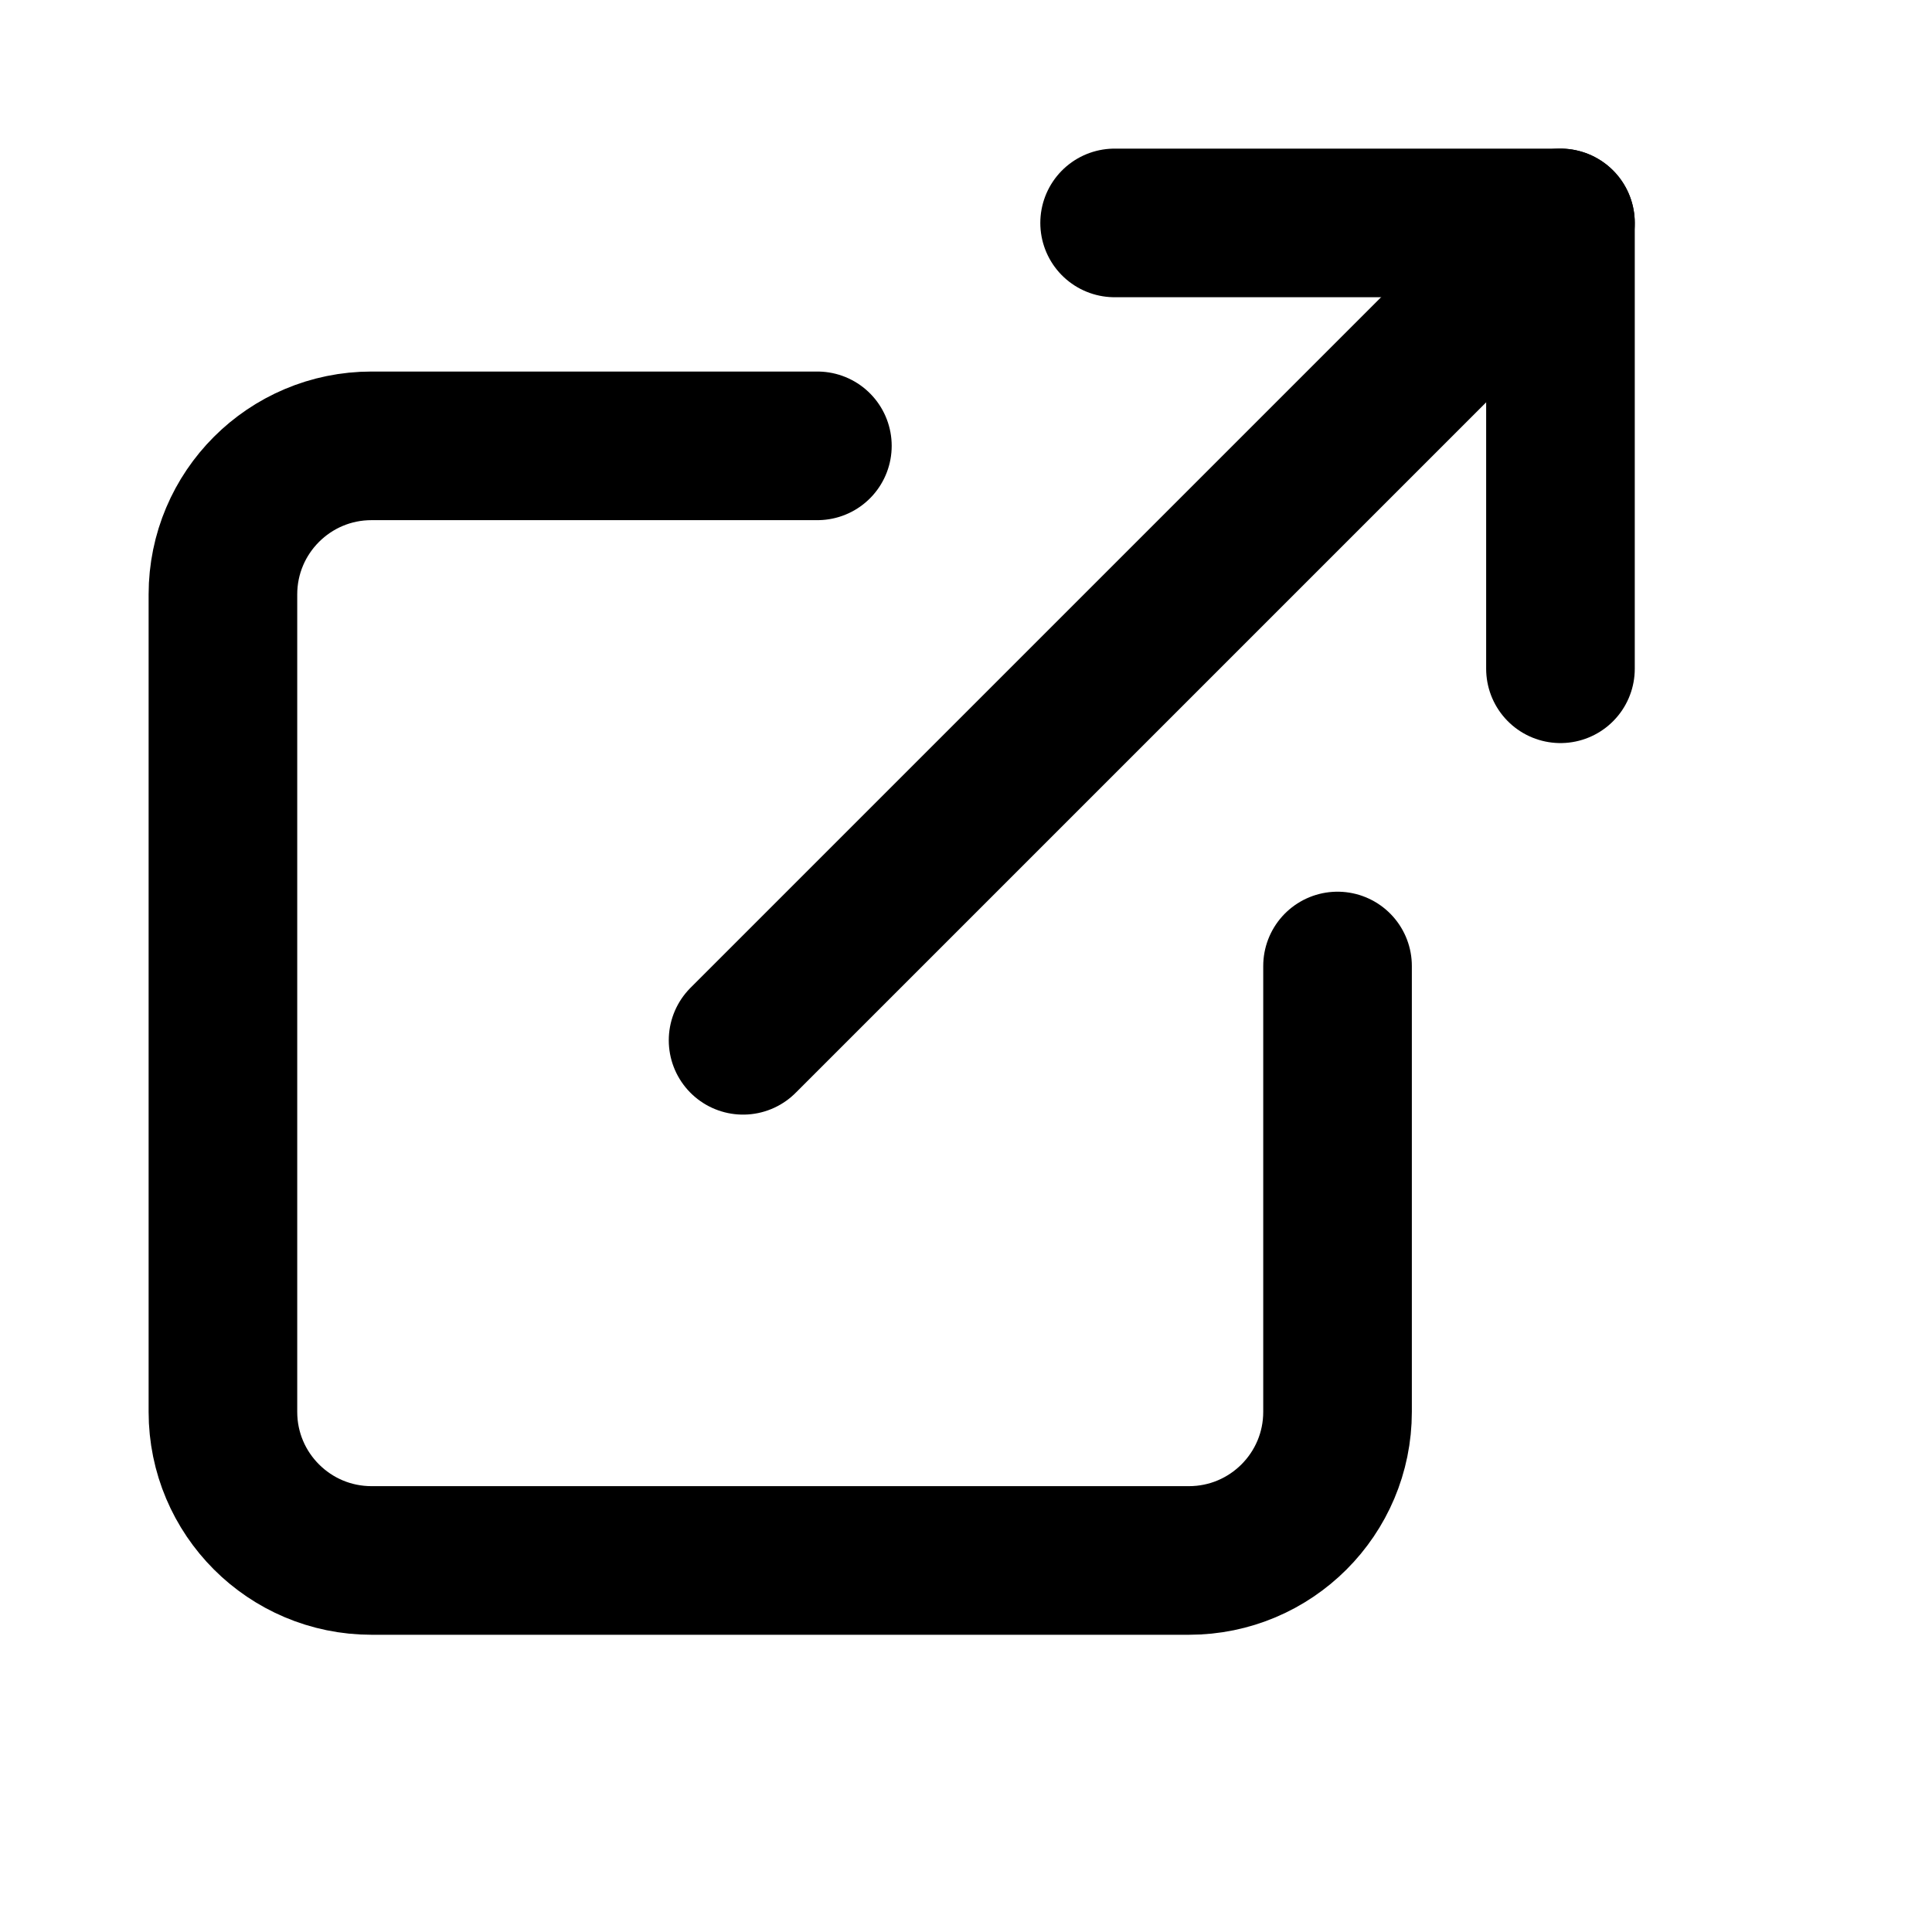
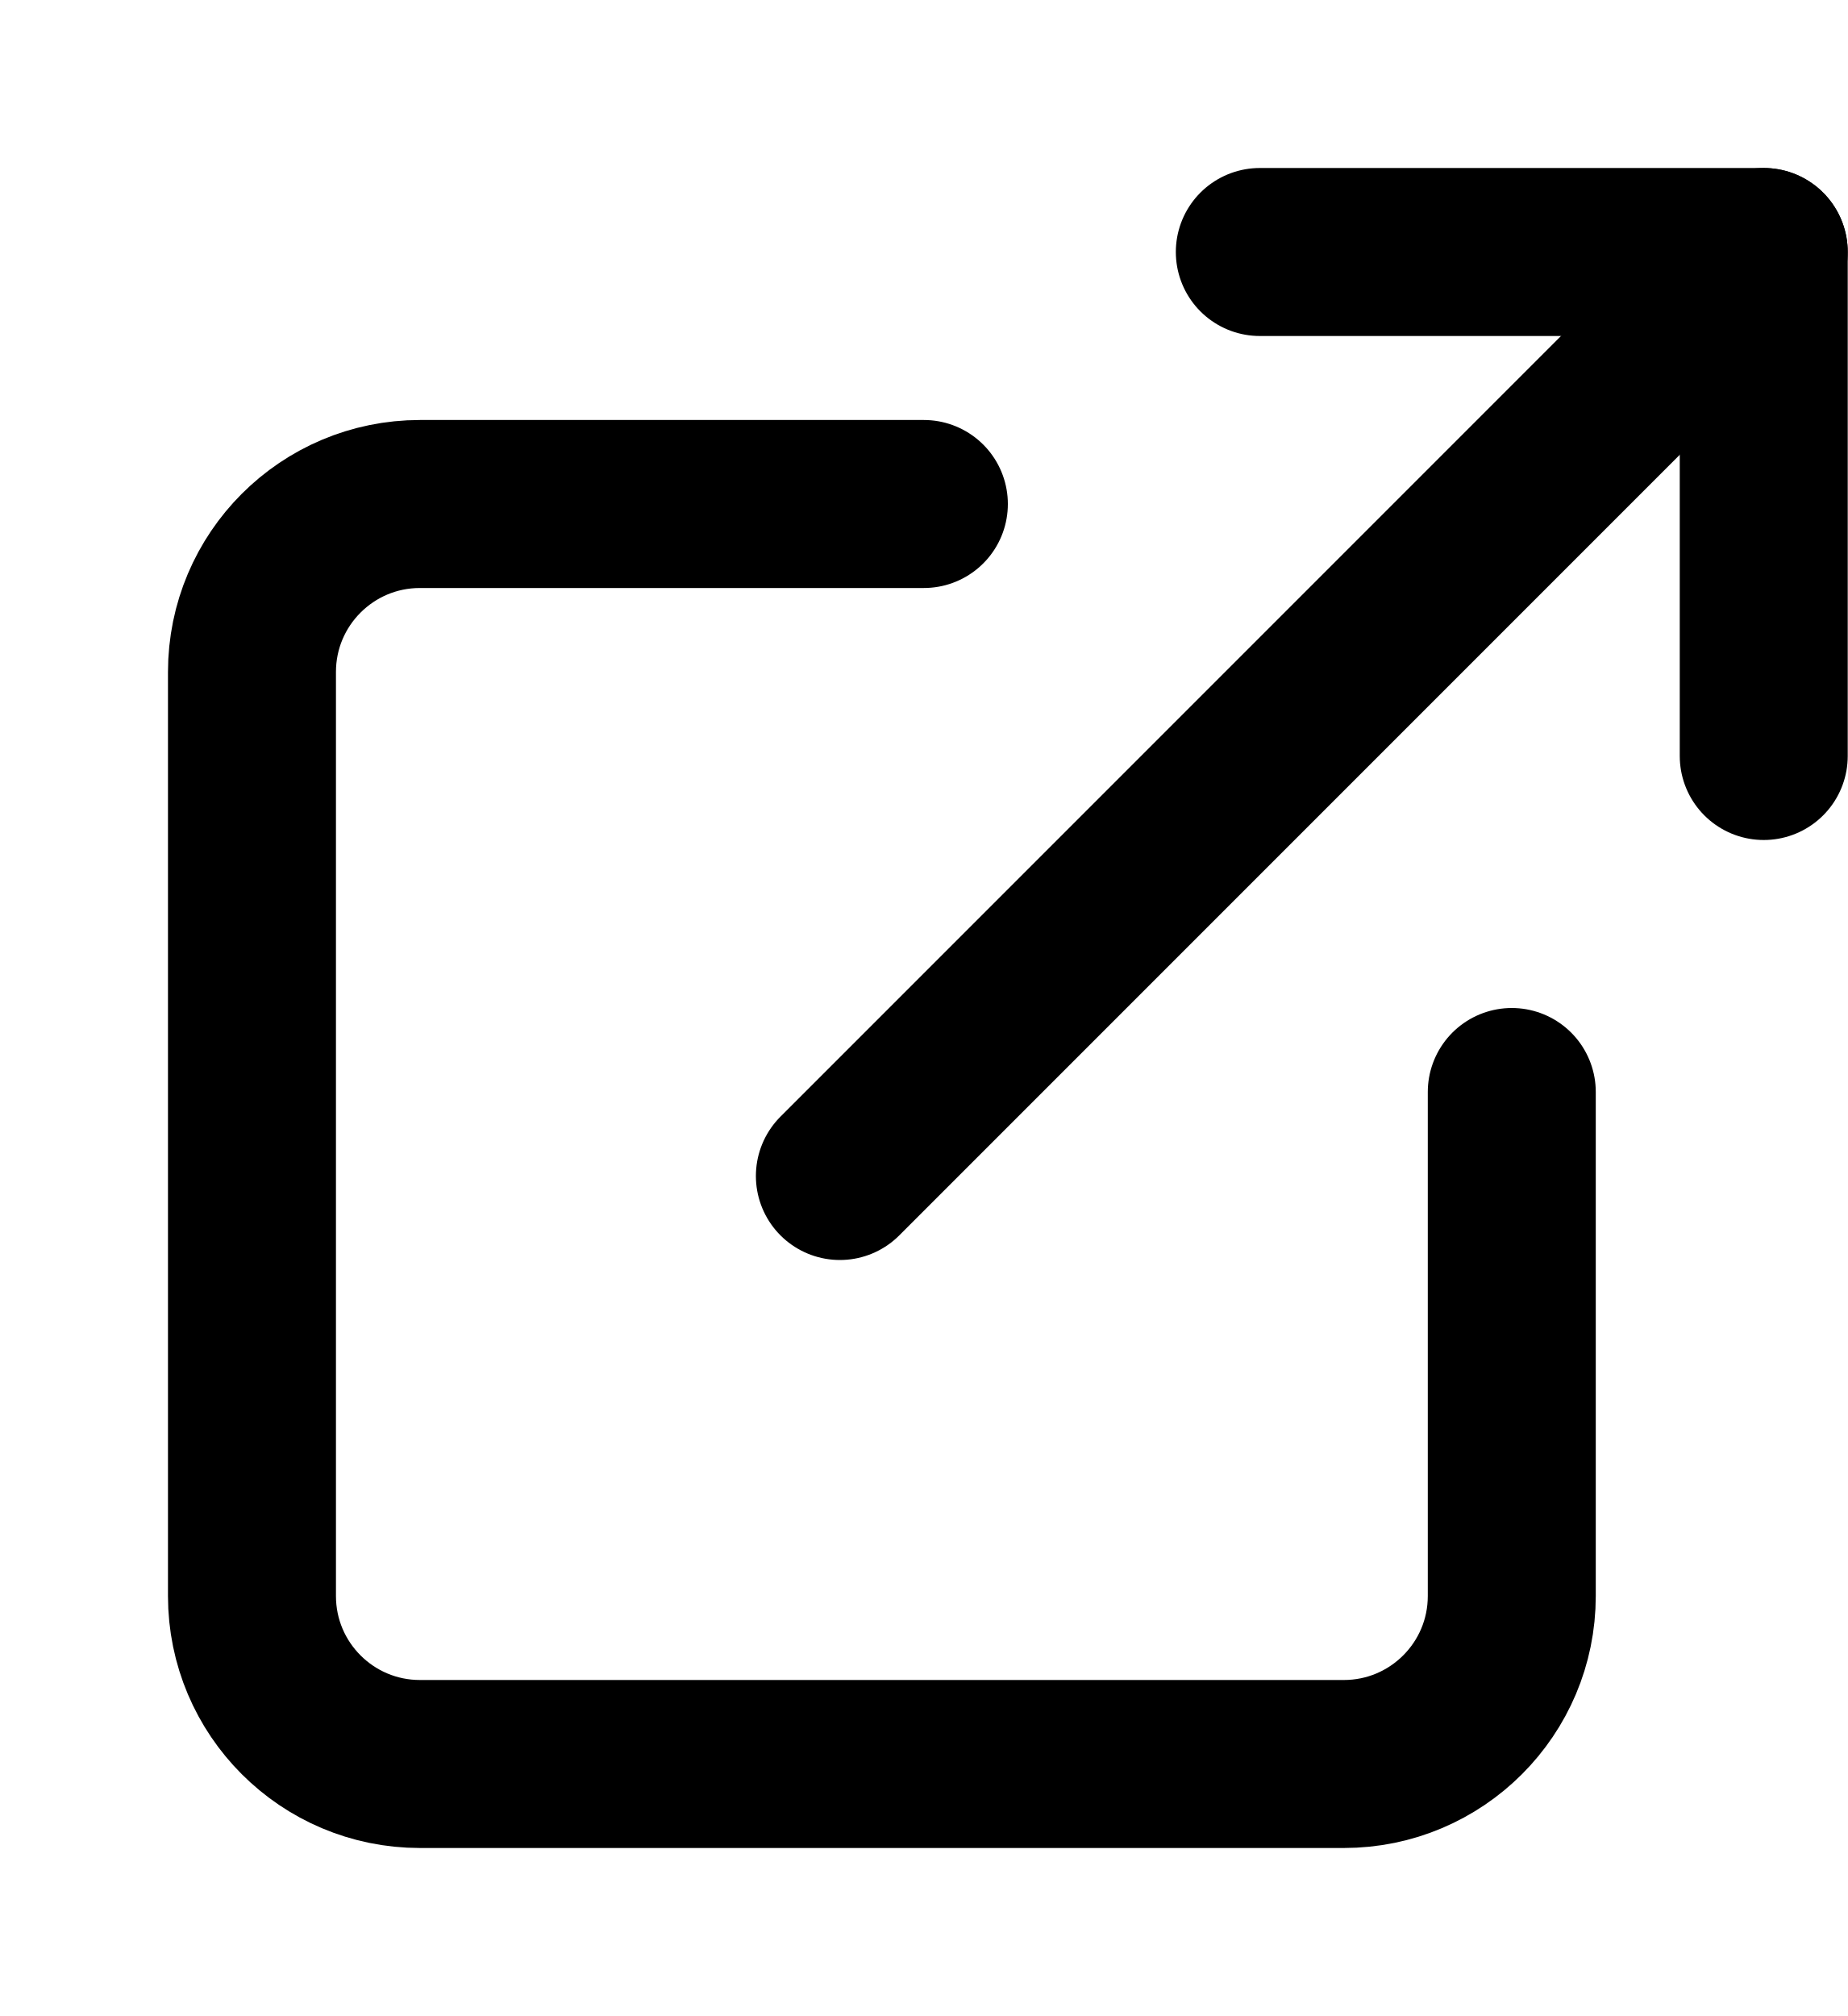
- <svg xmlns="http://www.w3.org/2000/svg" role="img" viewBox="0 0 26 26" fill="none" stroke="currentColor" stroke-width="2" stroke-linecap="round" stroke-linejoin="round" class="feather feather-external-link">
+ <svg xmlns="http://www.w3.org/2000/svg" role="img" viewBox="0 0 22 24" fill="none" stroke="currentColor" stroke-width="2" stroke-linecap="round" stroke-linejoin="round" class="feather feather-external-link">
  <path d="M18 13v6a2 2 0 0 1-2 2H5a2 2 0 0 1-2-2V8a2 2 0 0 1 2-2h6" />
  <polyline points="15 3 21 3 21 9" />
  <line x1="10" y1="14" x2="21" y2="3" />
</svg>
